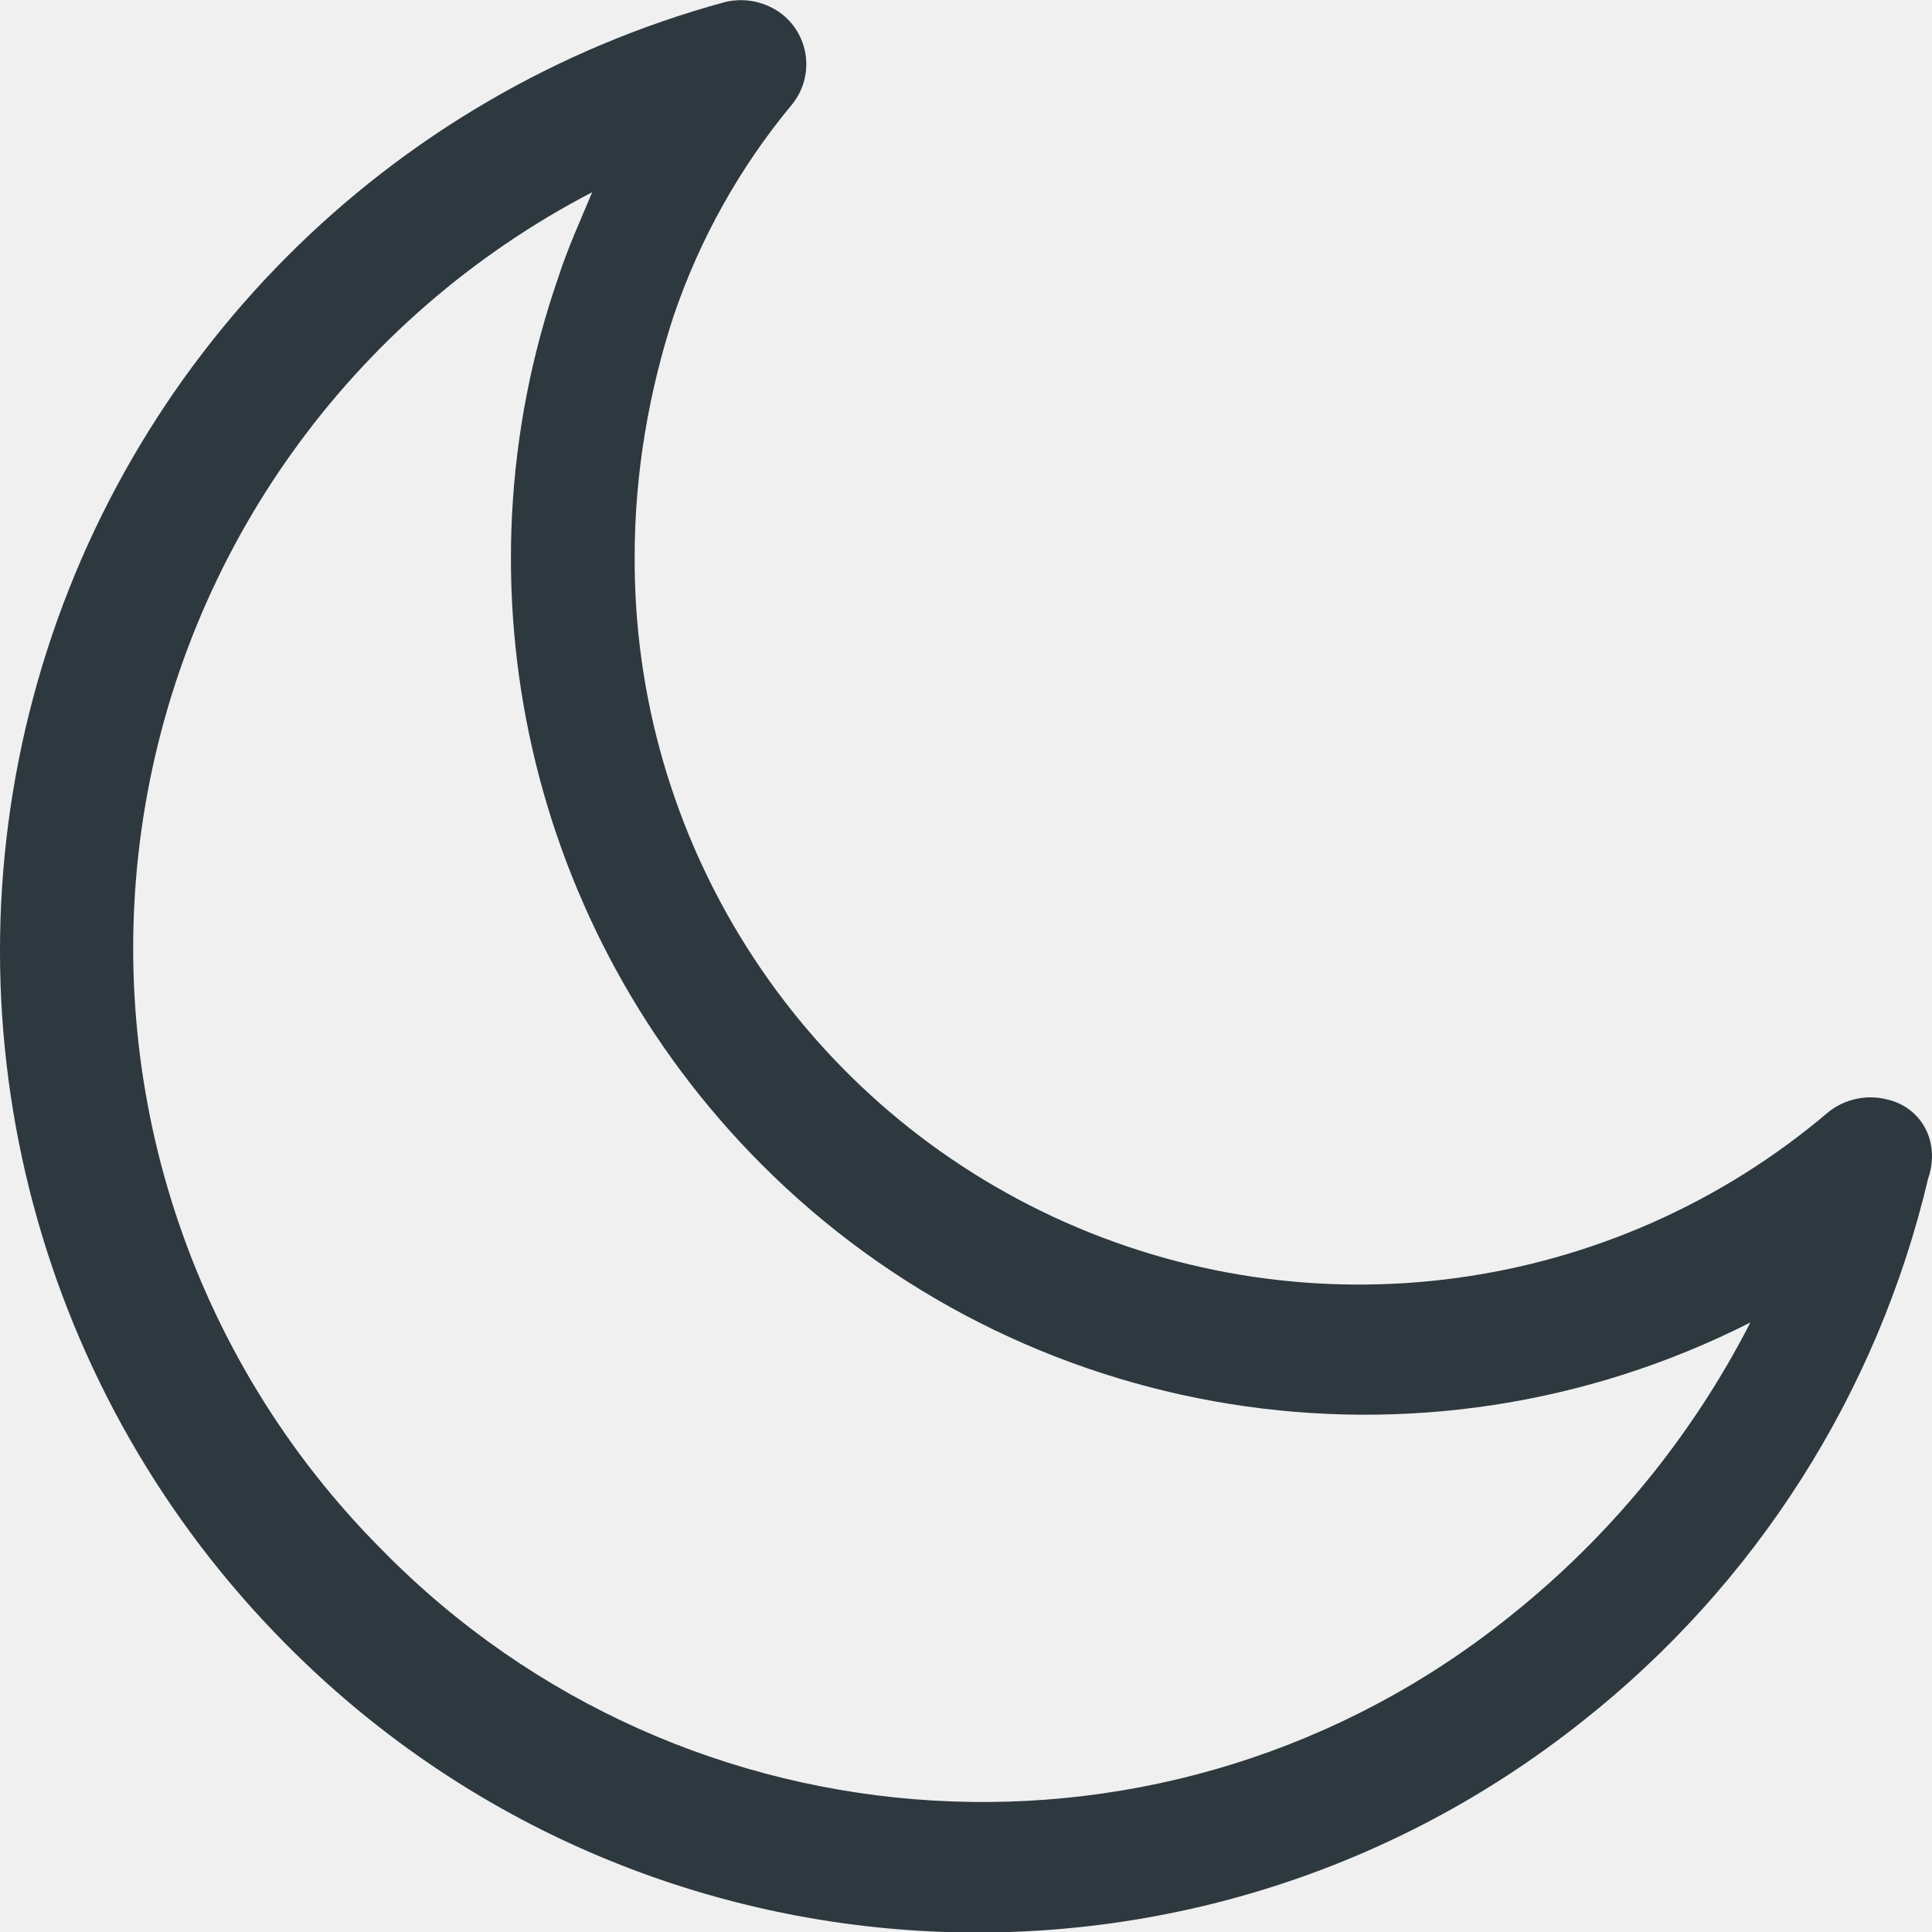
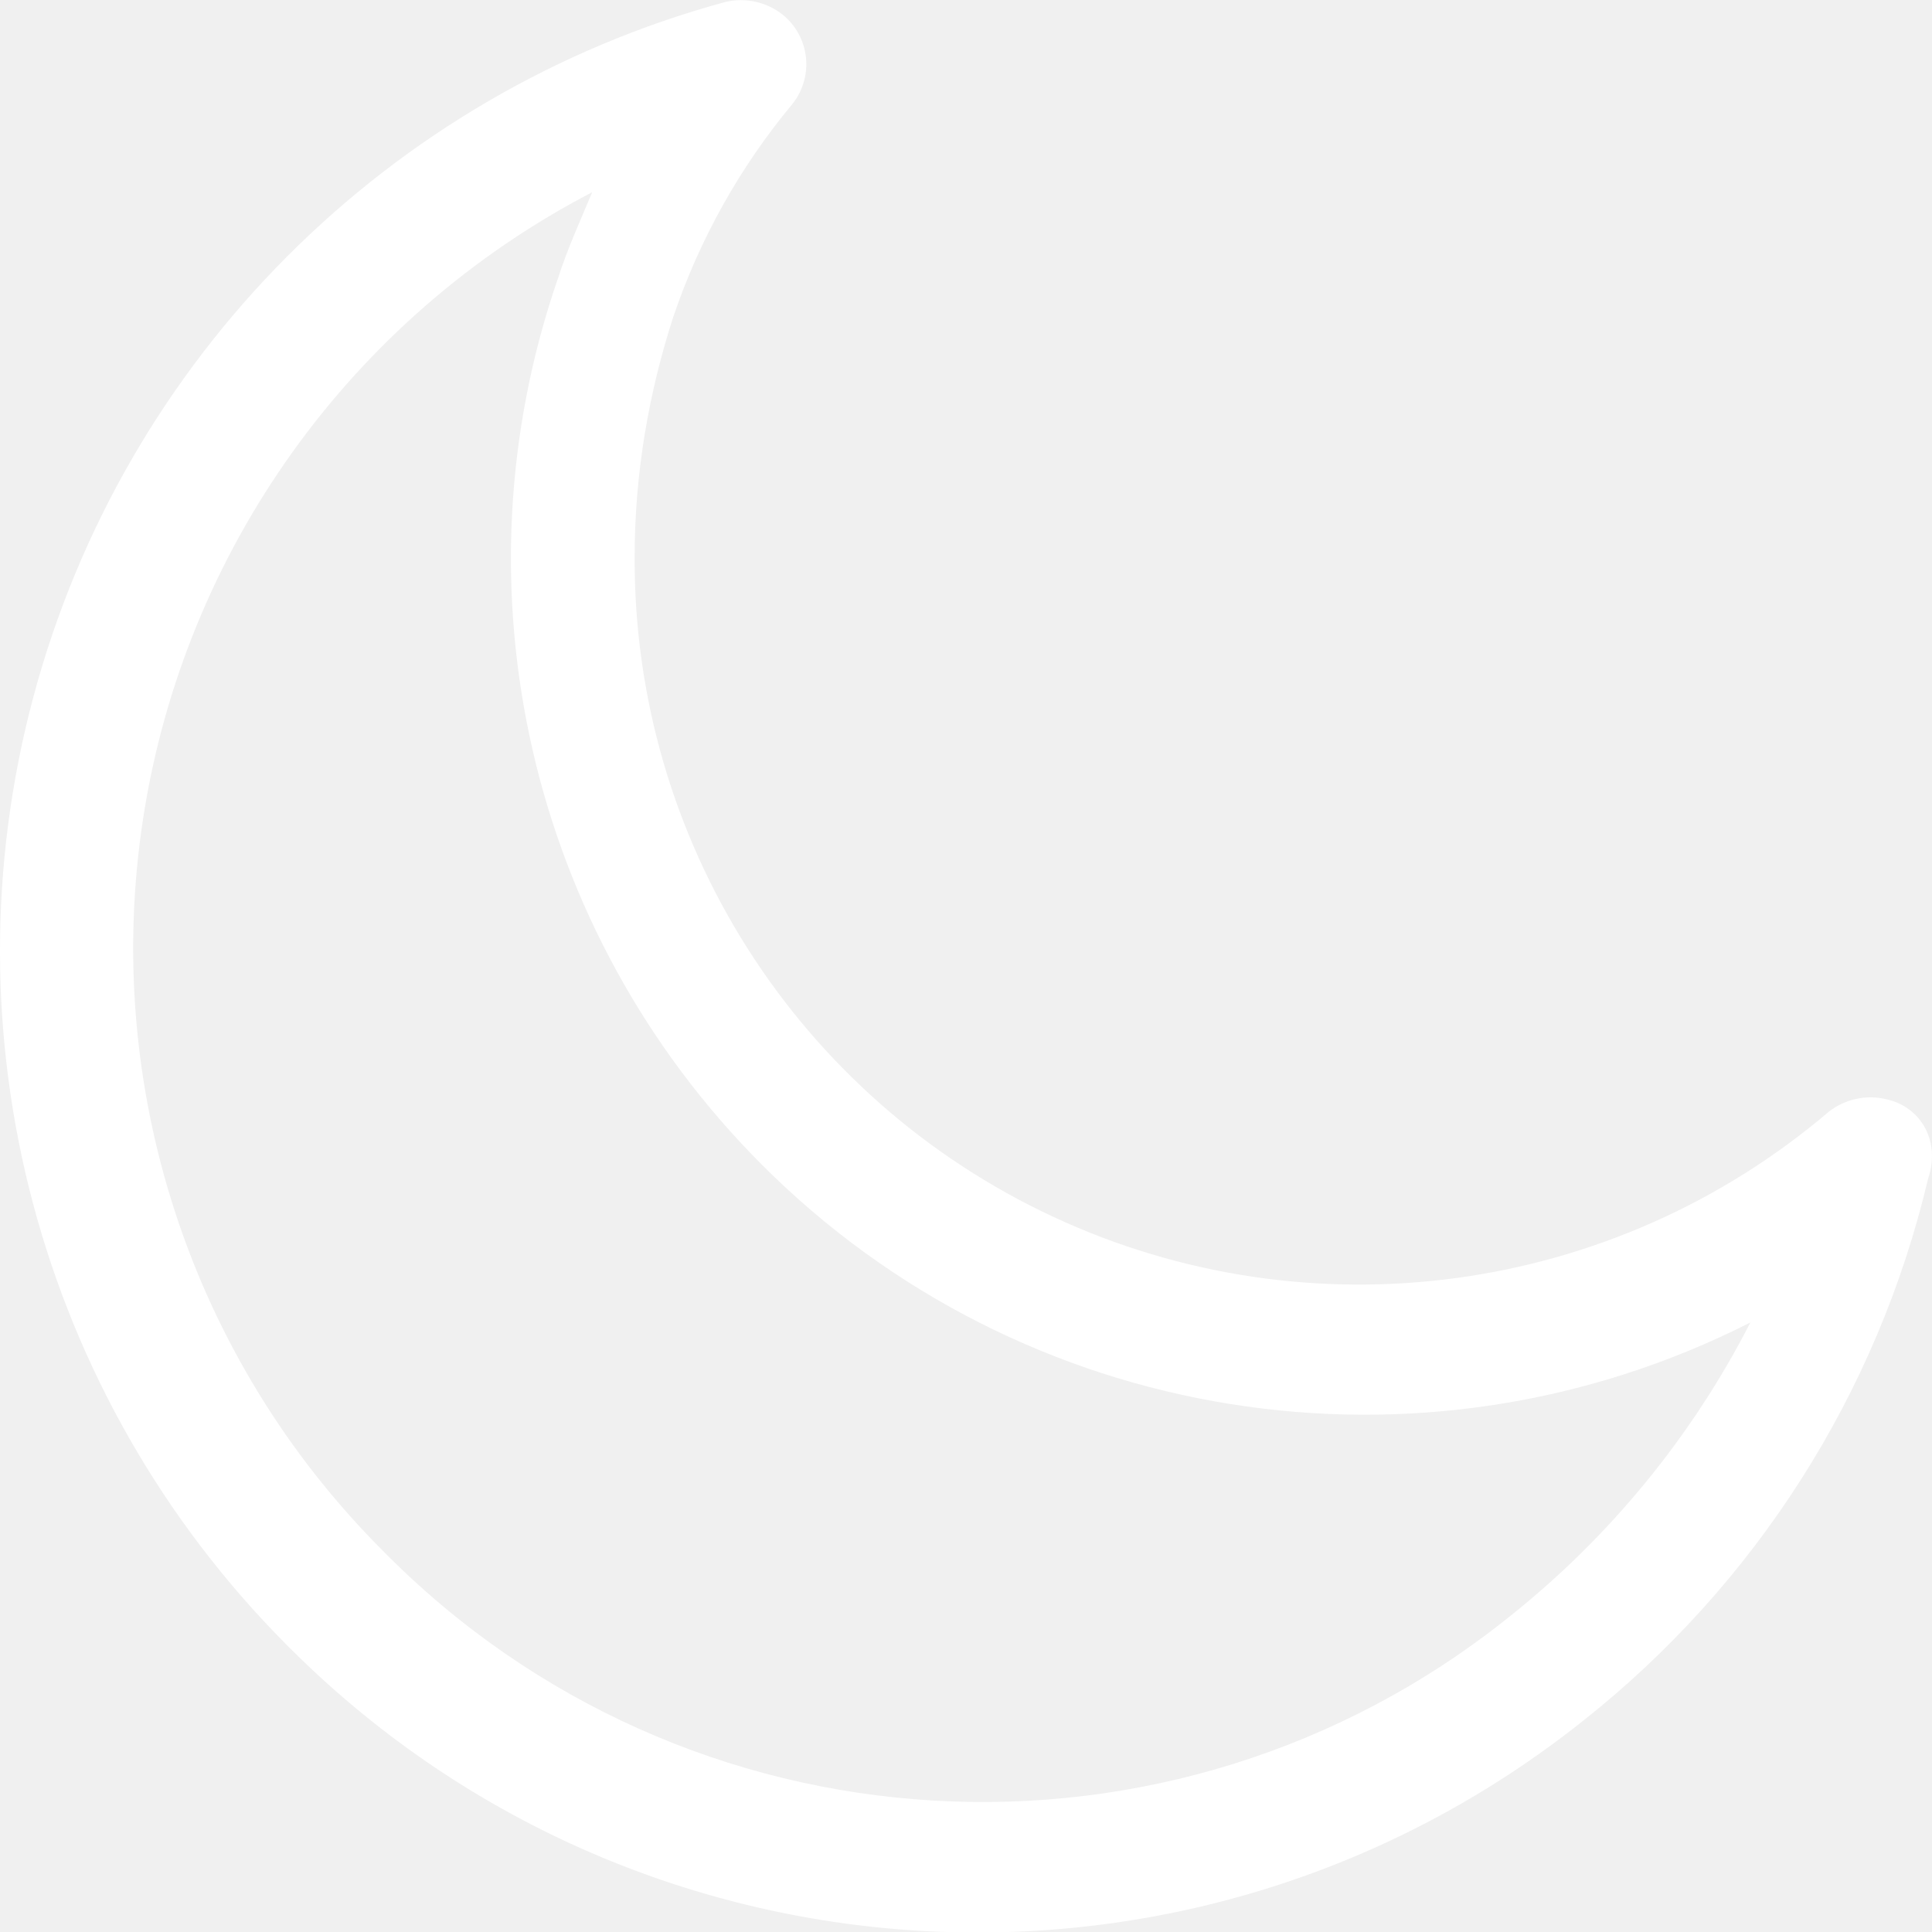
<svg xmlns="http://www.w3.org/2000/svg" viewBox="0 0 20 20" fill="none">
-   <path d="M19.53 11.38a.7.7 0 0 0-.6.13 7.5 7.5 0 0 1-12.36-5.75c0-.87.15-1.71.4-2.48a6.9 6.9 0 0 1 1.23-2.2.66.66 0 0 0-.1-.93.7.7 0 0 0-.59-.13 10.18 10.18 0 0 0-4.55 17 10.07 10.07 0 0 0 13.42.8 10.12 10.12 0 0 0 3.58-5.62c.13-.38-.07-.74-.43-.82Zm-3.91 5.36a8.71 8.71 0 0 1-11.66-.69 8.82 8.82 0 0 1 2.17-14.06c-.12.29-.25.57-.35.88a8.88 8.88 0 0 0 2.1 9.18 8.82 8.82 0 0 0 10.24 1.64 9.32 9.32 0 0 1-2.5 3.05Z" fill="#2D383F" />
+   <path d="M19.53 11.38a.7.7 0 0 0-.6.13 7.5 7.5 0 0 1-12.36-5.75c0-.87.15-1.71.4-2.48a6.9 6.9 0 0 1 1.23-2.2.66.66 0 0 0-.1-.93.7.7 0 0 0-.59-.13 10.18 10.18 0 0 0-4.55 17 10.07 10.07 0 0 0 13.42.8 10.12 10.12 0 0 0 3.58-5.62c.13-.38-.07-.74-.43-.82Zm-3.91 5.36a8.71 8.71 0 0 1-11.66-.69 8.82 8.82 0 0 1 2.17-14.06c-.12.29-.25.57-.35.88a8.88 8.88 0 0 0 2.1 9.18 8.82 8.82 0 0 0 10.24 1.64 9.32 9.32 0 0 1-2.5 3.05Z" fill="#FFFFFF" />
</svg>
